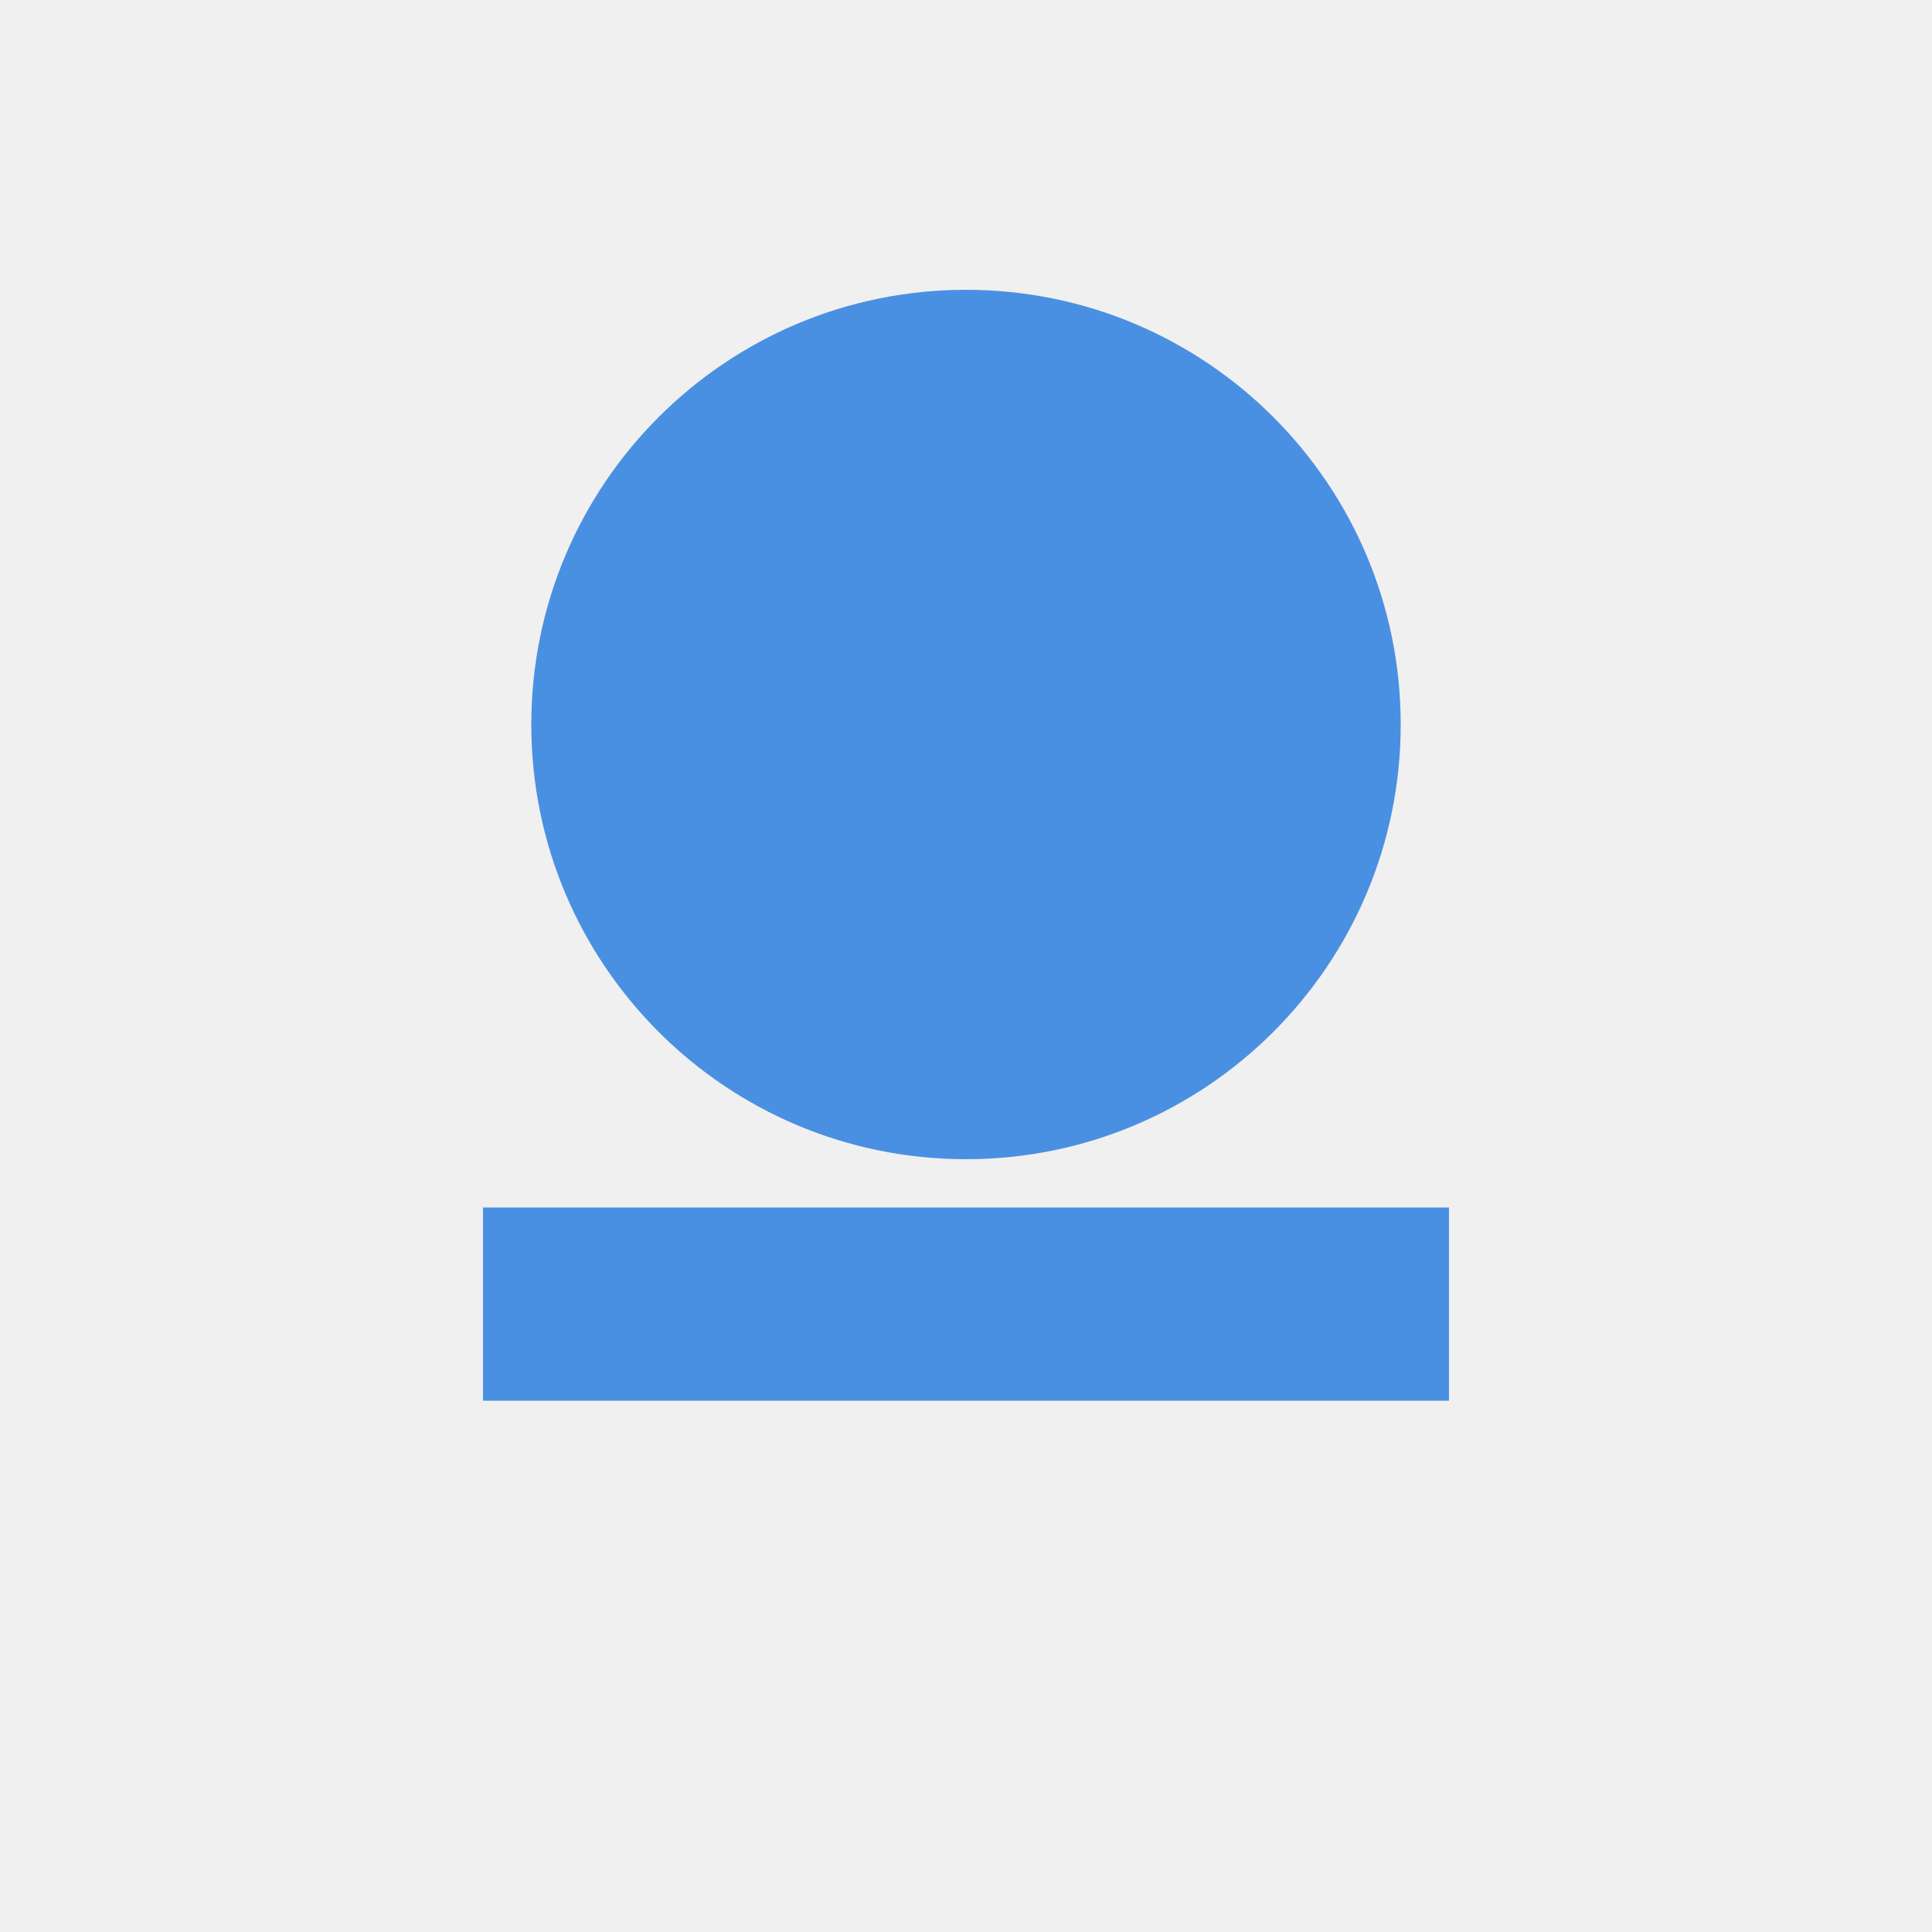
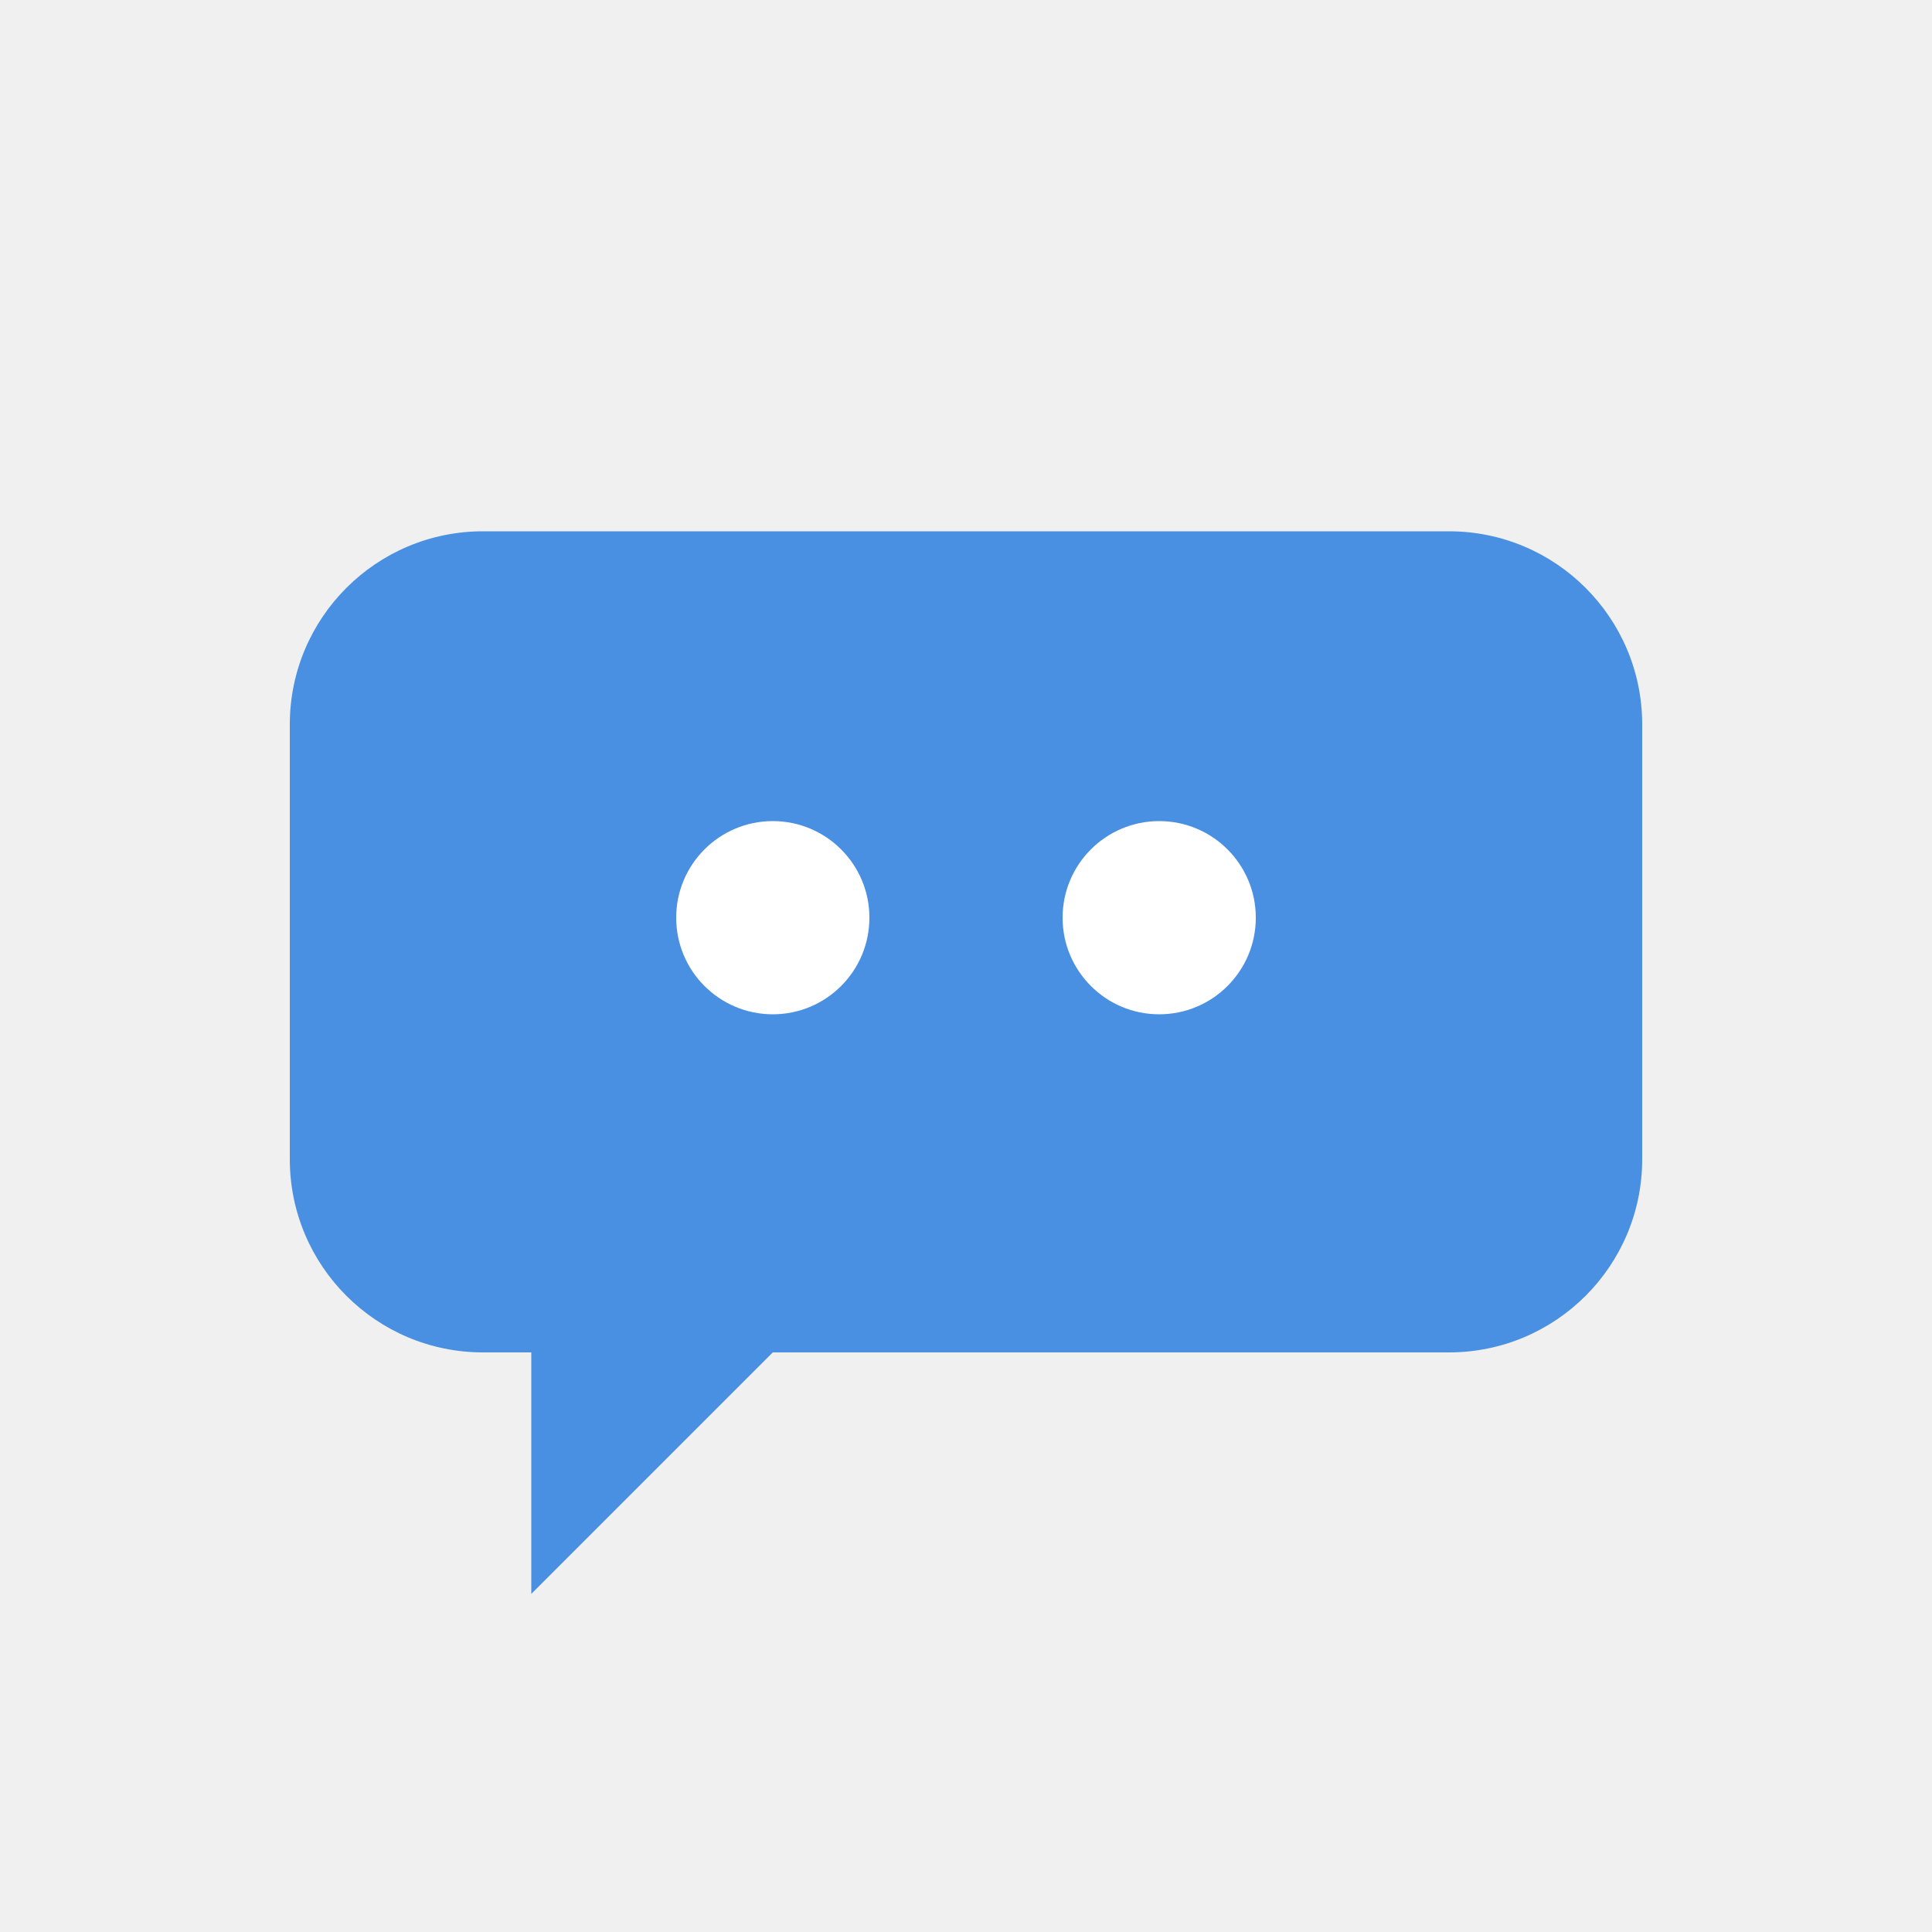
<svg xmlns="http://www.w3.org/2000/svg" width="80" height="80" viewBox="0 0 80 80">
-   <circle cx="40" cy="30" r="18" fill="#4a90e2" />
-   <rect x="20" y="50" width="40" height="8" fill="#4a90e2" />
+   <path d="M20 22h40a8 8 0 018 8v18a8 8 0 01-8 8H32l-10 10v-10h-2a8 8 0 01-8-8V30a8 8 0 018-8z" fill="#4a90e2" />
+   <circle cx="32" cy="38" r="4" fill="#ffffff" />
+   <circle cx="48" cy="38" r="4" fill="#ffffff" />
</svg>
